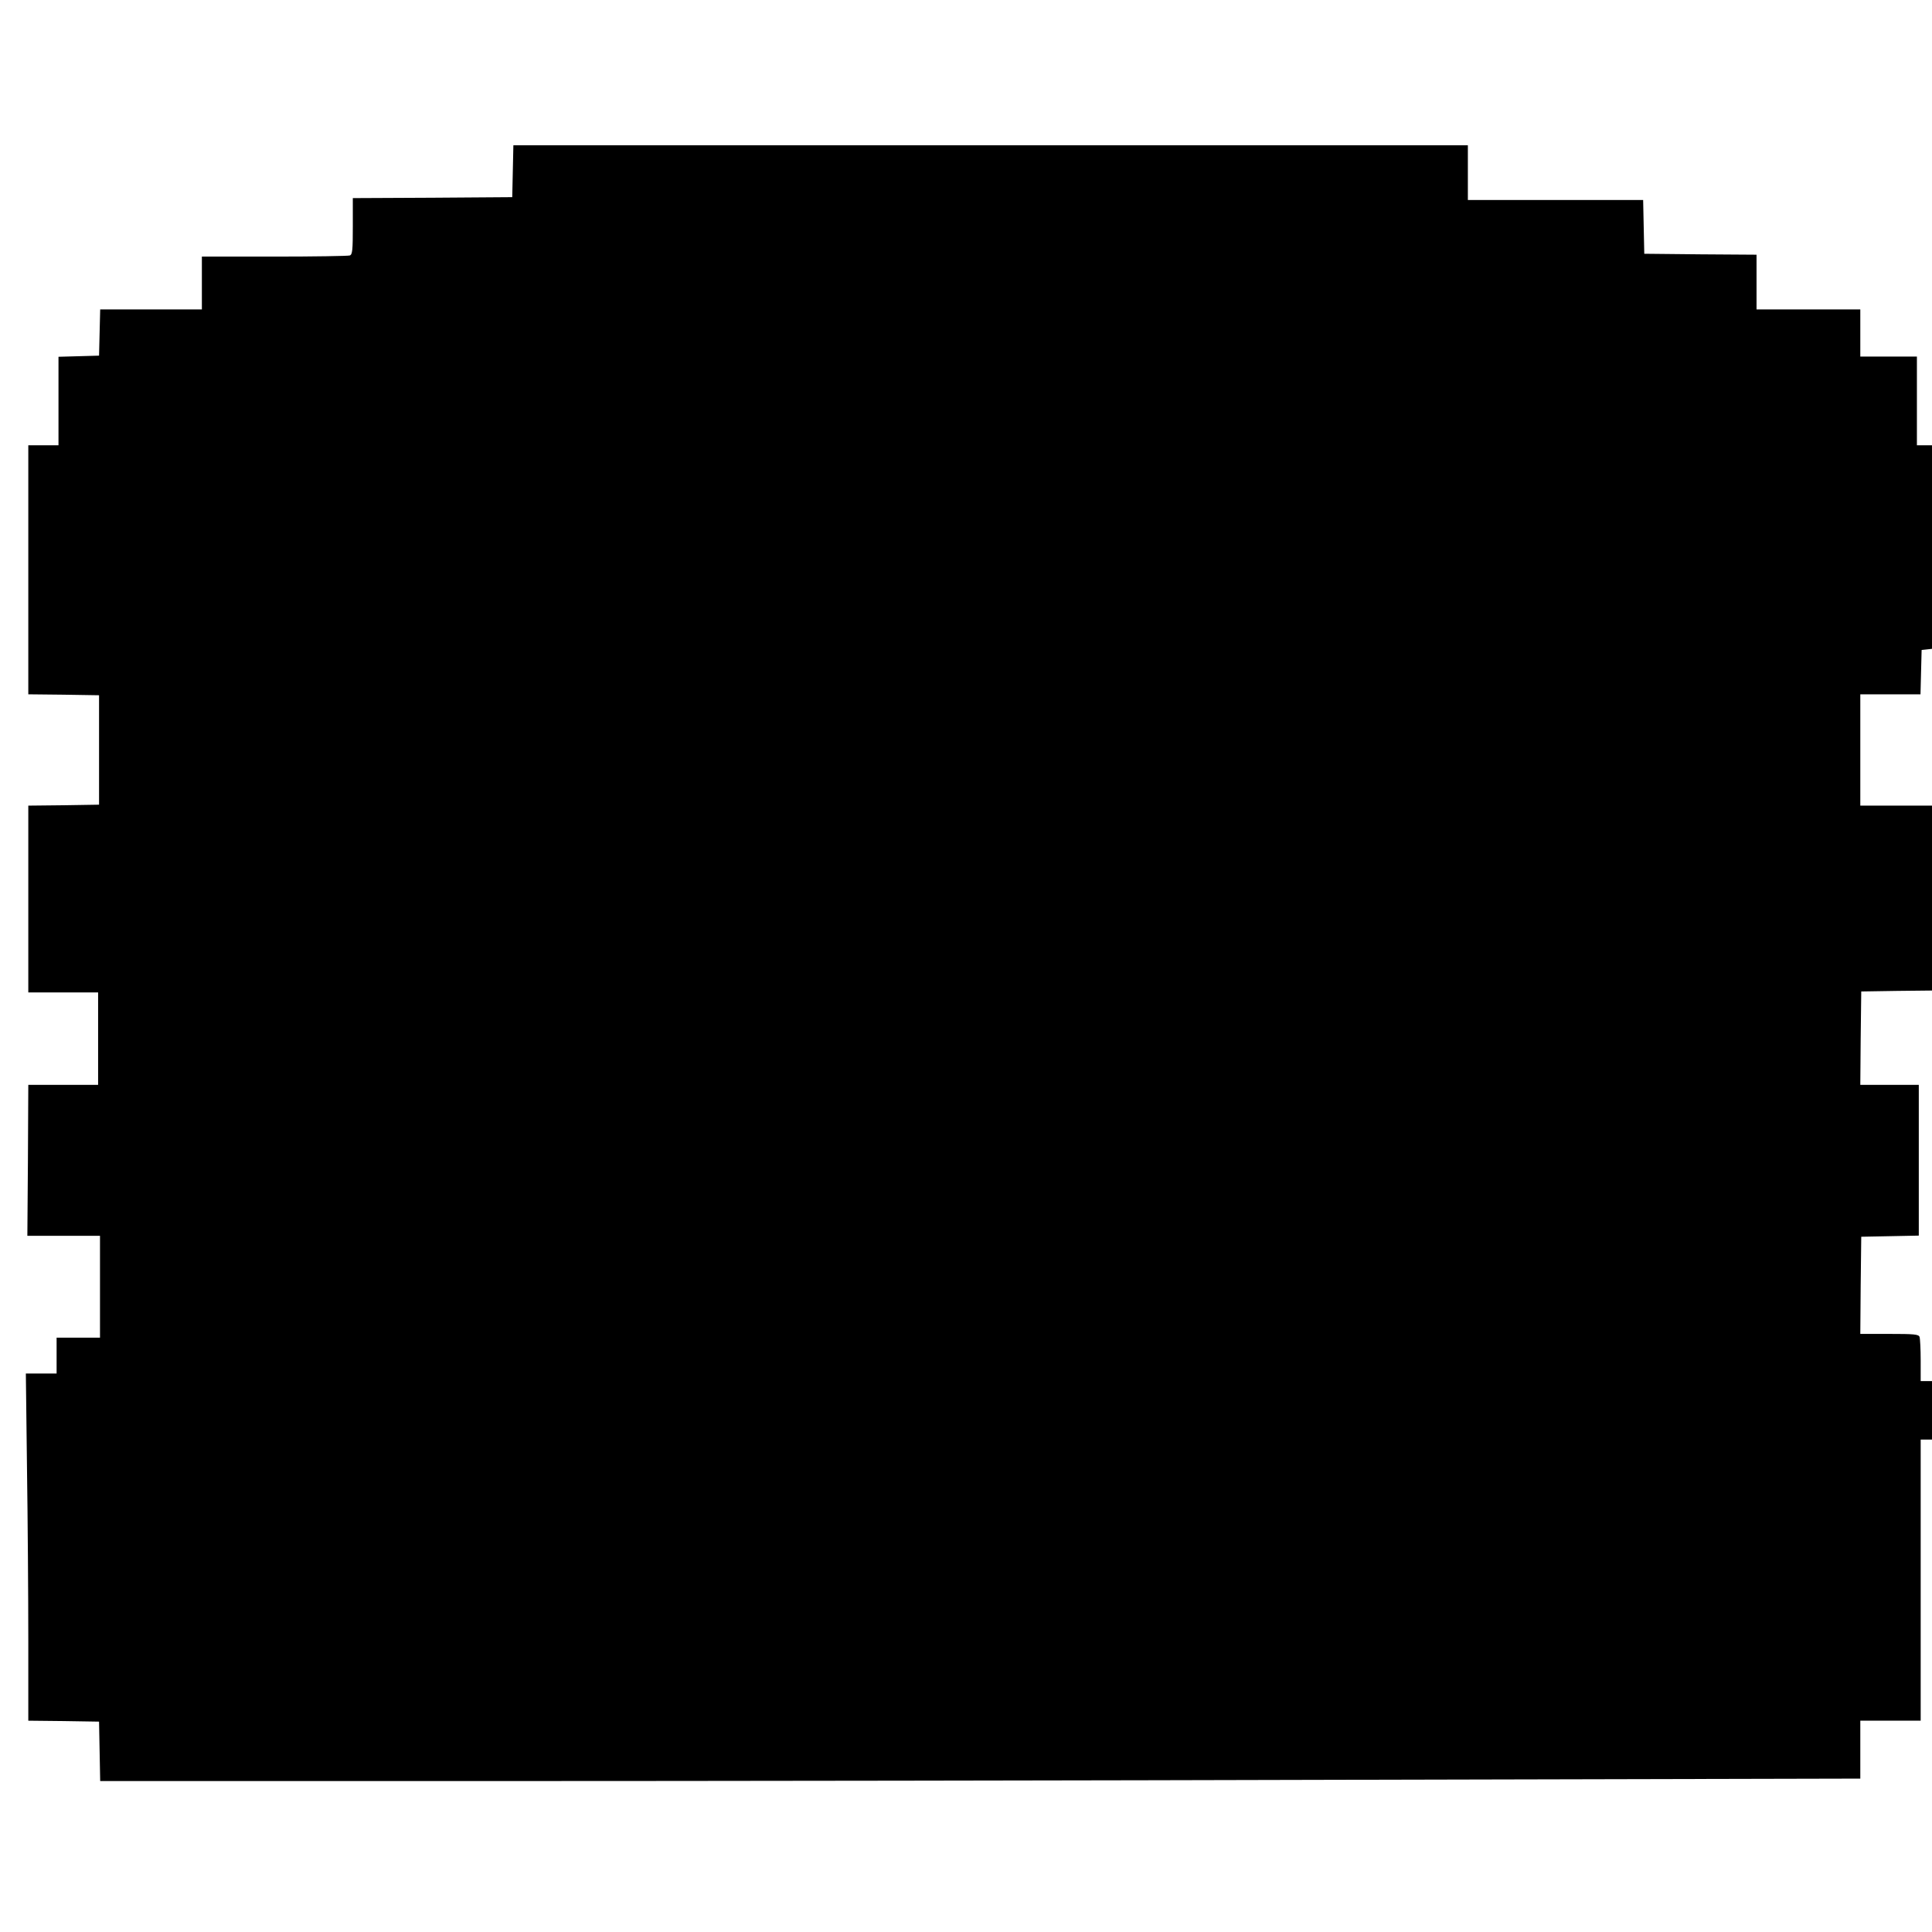
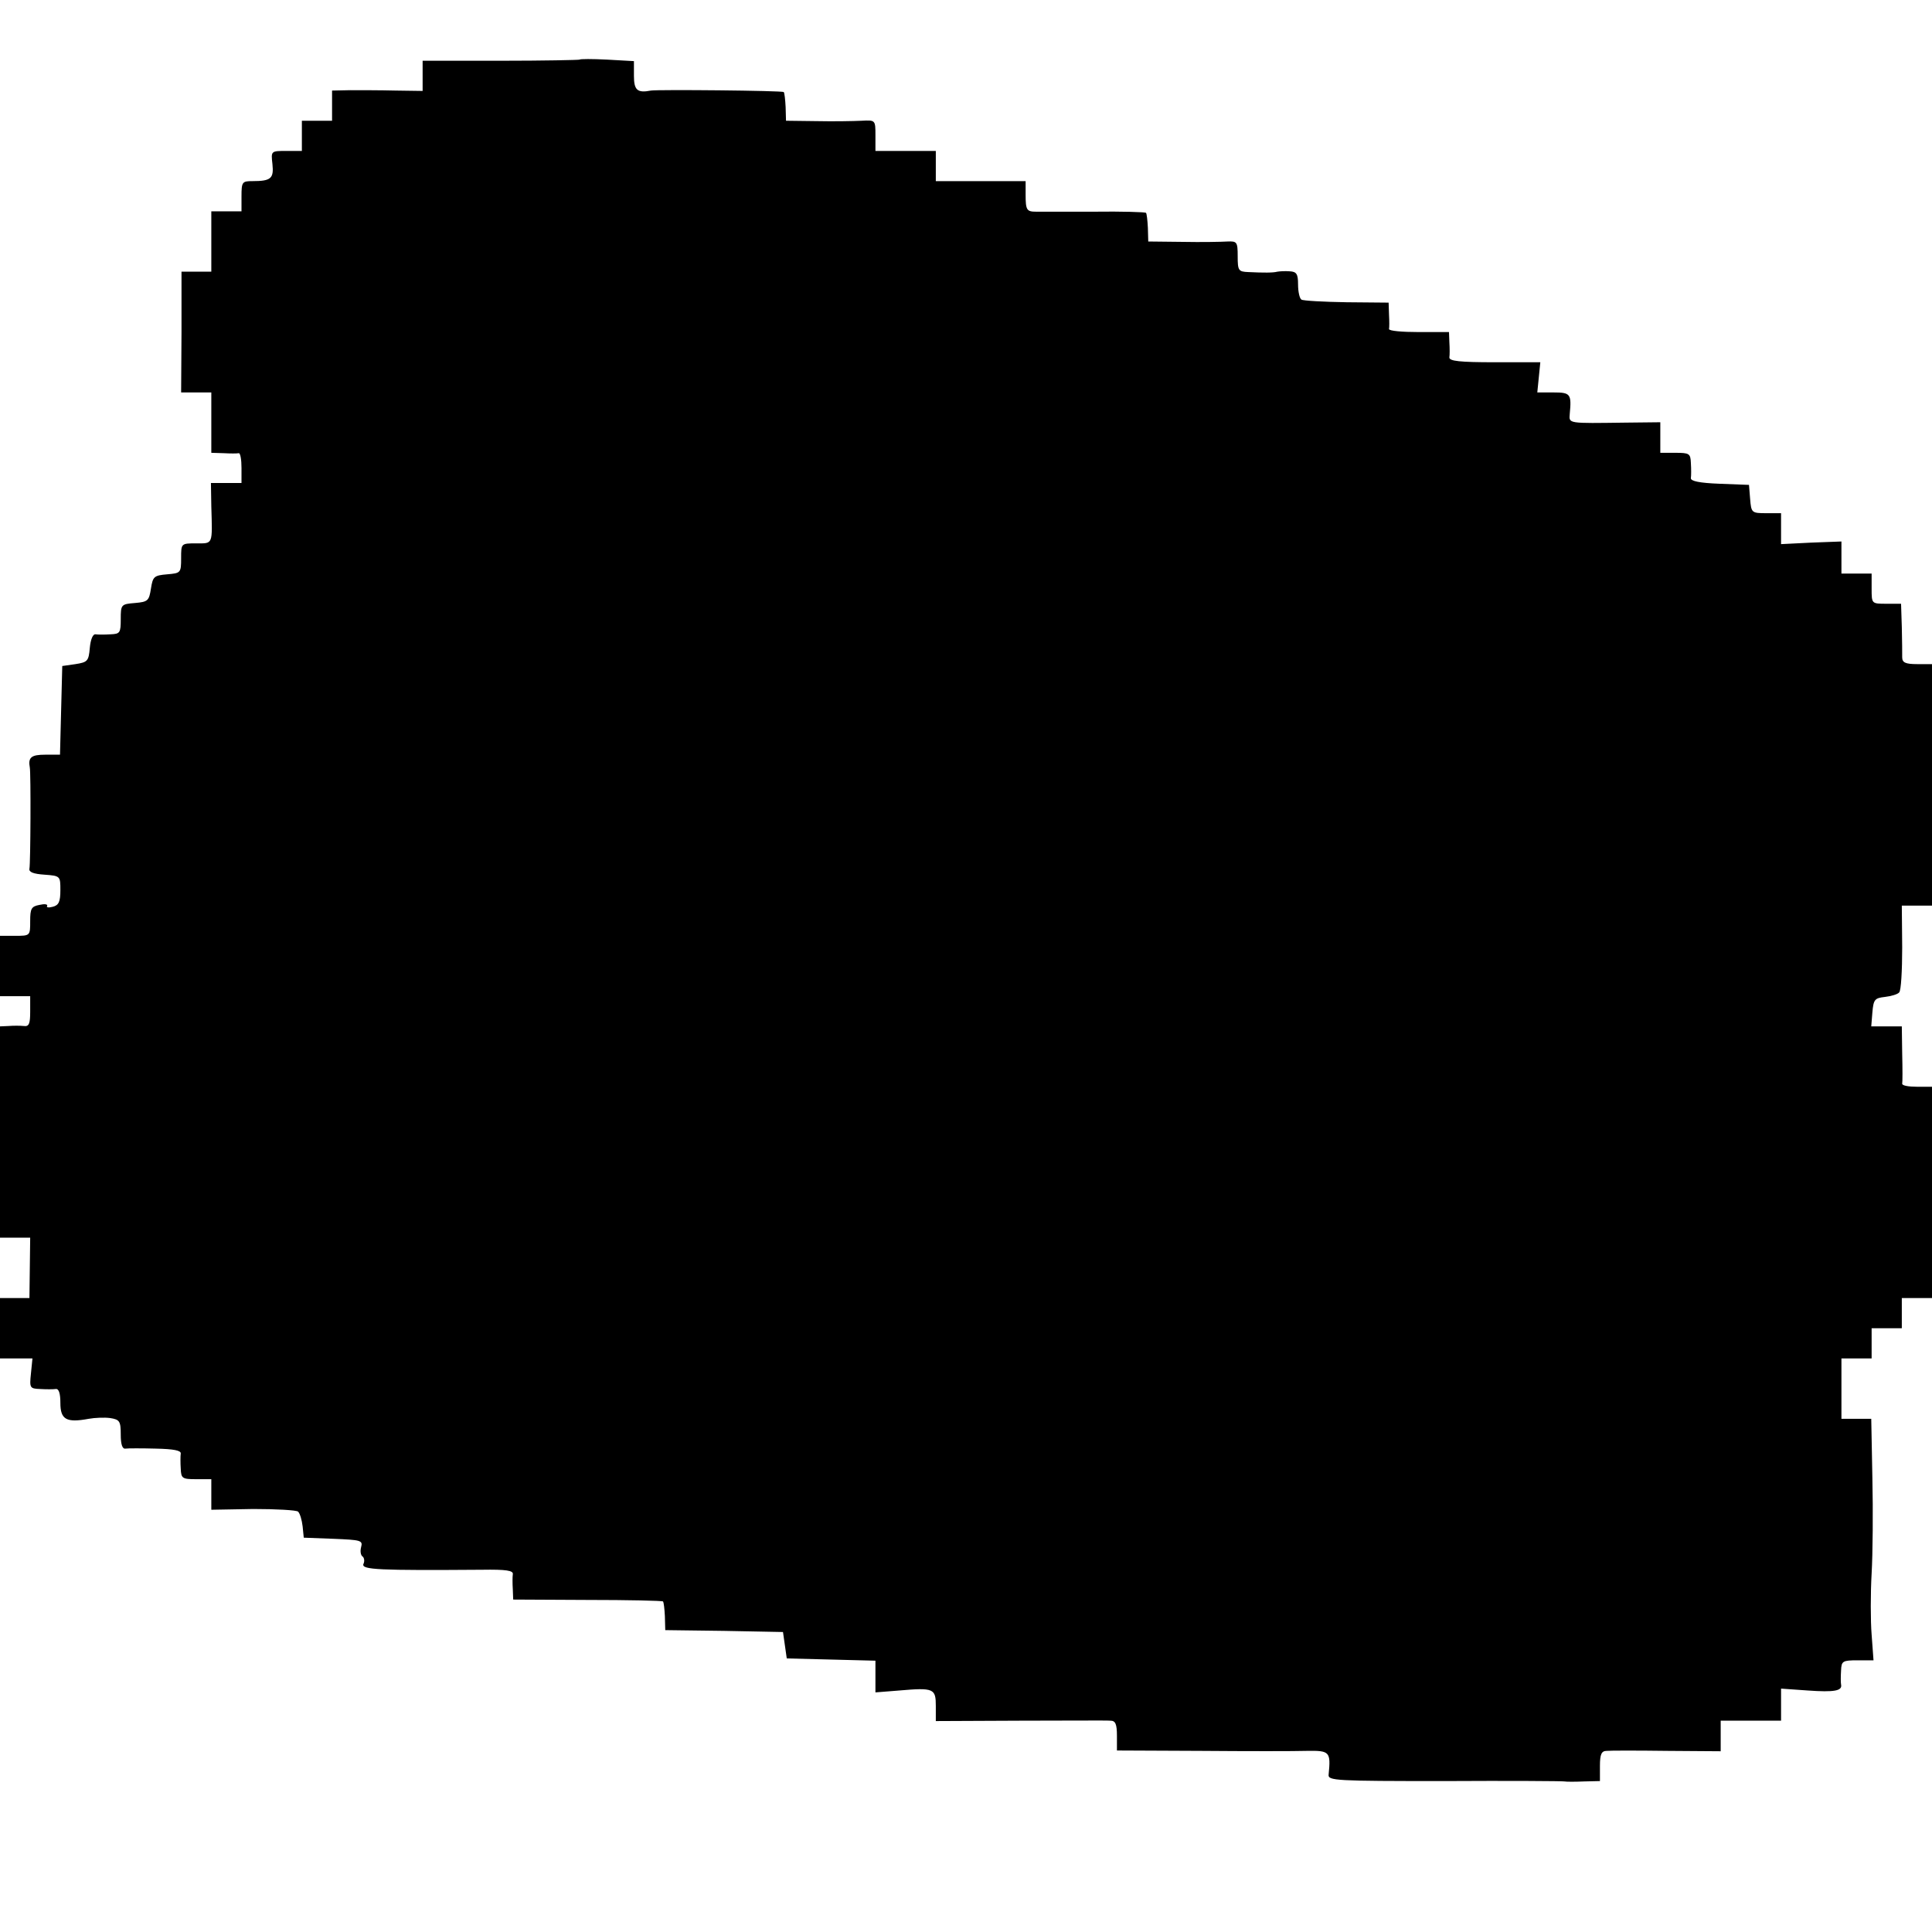
- <svg xmlns="http://www.w3.org/2000/svg" version="1.0" width="1024pt" height="1024pt" viewBox="0 0 1024 1024" preserveAspectRatio="xMidYMid meet">
-   <g transform="translate(0,1024) scale(0.1,-0.1)" fill="#000000" stroke="none">
-     <path d="M2718 9333 l-3 -138 -422 -3 -423 -2 0 -149 c0 -127 -2 -150 -16 -155 -9 -3 -189 -6 -400 -6 l-384 0 0 -140 0 -140 -270 0 -269 0 -3 -122 -3 -123 -107 -3 -108 -3 0 -234 0 -235 -80 0 -80 0 0 -660 0 -660 188 -2 187 -3 0 -290 0 -290 -187 -3 -188 -2 0 -495 0 -495 185 0 185 0 0 -245 0 -245 -185 0 -185 0 -2 -400 -3 -400 193 0 192 0 0 -270 0 -270 -115 0 -115 0 0 -95 0 -95 -82 0 -81 0 6 -497 c4 -273 7 -687 7 -919 l0 -424 187 -2 188 -3 3 -158 3 -157 2038 0 c1121 0 3220 3 4664 7 l2627 6 0 154 0 153 160 0 160 0 0 745 0 745 30 0 30 0 0 155 0 155 -30 0 -30 0 0 109 c0 60 -3 116 -6 125 -5 14 -29 16 -160 16 l-154 0 2 258 3 257 153 3 152 3 0 399 0 400 -155 0 -155 0 2 248 3 247 188 3 187 2 0 490 0 490 -190 0 -190 0 0 295 0 295 160 0 159 0 3 118 3 117 28 3 27 3 0 540 0 539 -40 0 -40 0 0 235 0 235 -150 0 -150 0 0 125 0 125 -275 0 -275 0 0 145 0 145 -297 2 -298 3 -3 143 -3 142 -464 0 -465 0 0 145 0 145 -2530 0 -2529 0 -3 -137z" />
+ <svg xmlns="http://www.w3.org/2000/svg" version="1.0" width="512pt" height="512pt" viewBox="0 0 512 512" preserveAspectRatio="xMidYMid meet">
+   <g transform="translate(0,512) scale(0.1,-0.1)" fill="#000000" stroke="none">
+     <path d="M1536 4962 c-2 -1 -96 -3 -209 -3 l-207 0 0 -40 0 -40 -72 1 c-40 1 -94 1 -120 1 l-48 -1 0 -40 0 -40 -40 0 -40 0 0 -40 0 -40 -41 0 c-41 0 -41 0 -37 -35 4 -38 -4 -45 -53 -45 -27 0 -29 -2 -29 -40 l0 -40 -40 0 -40 0 0 -80 0 -80 -39 0 -40 0 0 -160 -1 -160 40 0 40 0 0 -80 0 -80 33 -1 c17 -1 35 -1 40 0 4 0 7 -17 7 -39 l0 -40 -41 0 -40 0 1 -62 c3 -103 5 -98 -40 -98 -40 0 -40 0 -40 -39 0 -39 -1 -40 -37 -43 -35 -3 -38 -6 -43 -38 -5 -32 -8 -35 -42 -38 -37 -3 -38 -4 -38 -43 0 -36 -2 -39 -27 -40 -16 -1 -33 -1 -40 0 -7 1 -13 -14 -15 -36 -3 -35 -6 -38 -38 -43 l-35 -5 -3 -117 -3 -118 -39 0 c-37 0 -46 -7 -41 -34 3 -15 2 -254 -1 -268 -2 -9 10 -14 40 -16 42 -3 42 -4 42 -41 0 -30 -4 -40 -20 -44 -11 -3 -18 -2 -15 2 2 5 -7 6 -20 3 -22 -4 -25 -10 -25 -43 0 -39 0 -39 -40 -39 l-40 0 0 -80 0 -80 40 0 40 0 0 -41 c0 -32 -3 -40 -17 -38 -10 1 -28 1 -40 0 l-23 -1 0 -280 0 -280 40 0 40 0 -1 -80 -1 -80 -39 0 -39 0 0 -80 0 -80 43 0 43 0 -4 -40 c-4 -38 -3 -40 24 -41 16 -1 35 -1 42 0 8 1 12 -12 12 -37 0 -44 16 -53 75 -42 17 3 42 4 57 2 25 -4 28 -8 28 -44 0 -25 4 -38 12 -37 7 1 44 1 81 0 48 -1 67 -5 66 -13 -1 -7 -1 -25 0 -40 1 -26 4 -28 41 -28 l40 0 0 -40 0 -41 111 2 c61 0 115 -3 119 -7 5 -5 10 -22 12 -39 l3 -30 79 -3 c72 -3 78 -4 73 -22 -3 -11 -1 -22 4 -25 4 -3 6 -12 2 -20 -5 -15 40 -17 315 -15 63 1 83 -2 81 -12 -1 -7 -1 -25 0 -40 l1 -27 197 -1 c108 0 198 -2 200 -4 2 -2 4 -19 5 -39 l1 -37 156 -2 156 -3 5 -35 5 -35 118 -3 117 -3 0 -42 0 -42 63 5 c92 8 97 5 97 -41 l0 -40 223 1 c122 0 230 1 240 0 13 0 17 -9 17 -40 l0 -39 223 -1 c122 -1 248 -1 280 0 61 1 64 -2 58 -63 -2 -16 18 -17 307 -17 170 1 314 0 318 -1 5 -1 28 -1 52 0 l42 1 0 40 c0 31 4 40 18 40 9 1 81 1 160 0 l142 -1 0 41 0 40 80 0 80 0 0 43 0 42 71 -5 c70 -5 92 -1 88 16 -1 5 -1 21 0 37 1 25 4 27 44 27 l42 0 -5 68 c-3 37 -3 110 0 162 3 52 4 166 2 253 l-3 157 -39 0 -40 0 0 80 0 80 40 0 40 0 0 40 0 40 40 0 40 0 0 40 0 40 40 0 40 0 0 280 0 280 -40 0 c-22 0 -39 3 -39 8 1 4 1 40 0 80 l-1 72 -41 0 -40 0 3 37 c3 34 6 38 33 41 17 2 34 7 38 12 5 4 8 58 8 119 l-1 111 40 0 40 0 0 320 0 320 -39 0 c-31 0 -40 4 -40 18 0 9 0 45 -1 80 l-2 62 -39 0 c-39 0 -39 0 -39 40 l0 40 -40 0 -40 0 0 43 0 42 -80 -3 -80 -4 0 41 0 41 -39 0 c-39 0 -40 1 -43 38 l-3 37 -78 3 c-53 2 -77 7 -76 15 1 7 1 24 0 40 -1 25 -4 27 -41 27 l-40 0 0 41 0 40 -92 -1 c-154 -2 -150 -3 -148 23 5 53 2 57 -43 57 l-43 0 4 40 4 40 -121 0 c-92 0 -121 3 -120 13 1 6 1 24 0 40 l-1 27 -80 0 c-44 0 -79 3 -79 8 1 4 1 21 0 39 l-1 31 -111 1 c-62 1 -116 4 -120 7 -5 3 -9 21 -9 40 0 28 -4 34 -22 35 -13 1 -27 0 -33 -1 -11 -3 -36 -3 -77 -1 -26 1 -28 4 -28 42 0 38 -2 40 -27 39 -16 -1 -69 -2 -119 -1 l-91 1 -1 36 c-1 20 -3 38 -5 40 -2 2 -64 4 -138 3 -74 0 -142 0 -153 0 -25 0 -28 4 -28 45 l0 36 -119 0 -119 0 0 40 0 40 -80 0 -80 0 0 41 c0 41 0 41 -37 39 -21 -1 -74 -2 -119 -1 l-81 1 -1 36 c-1 20 -3 38 -5 40 -3 4 -335 7 -352 4 -36 -7 -45 1 -45 39 l0 39 -71 4 c-39 2 -72 2 -73 0z" />
  </g>
</svg>
